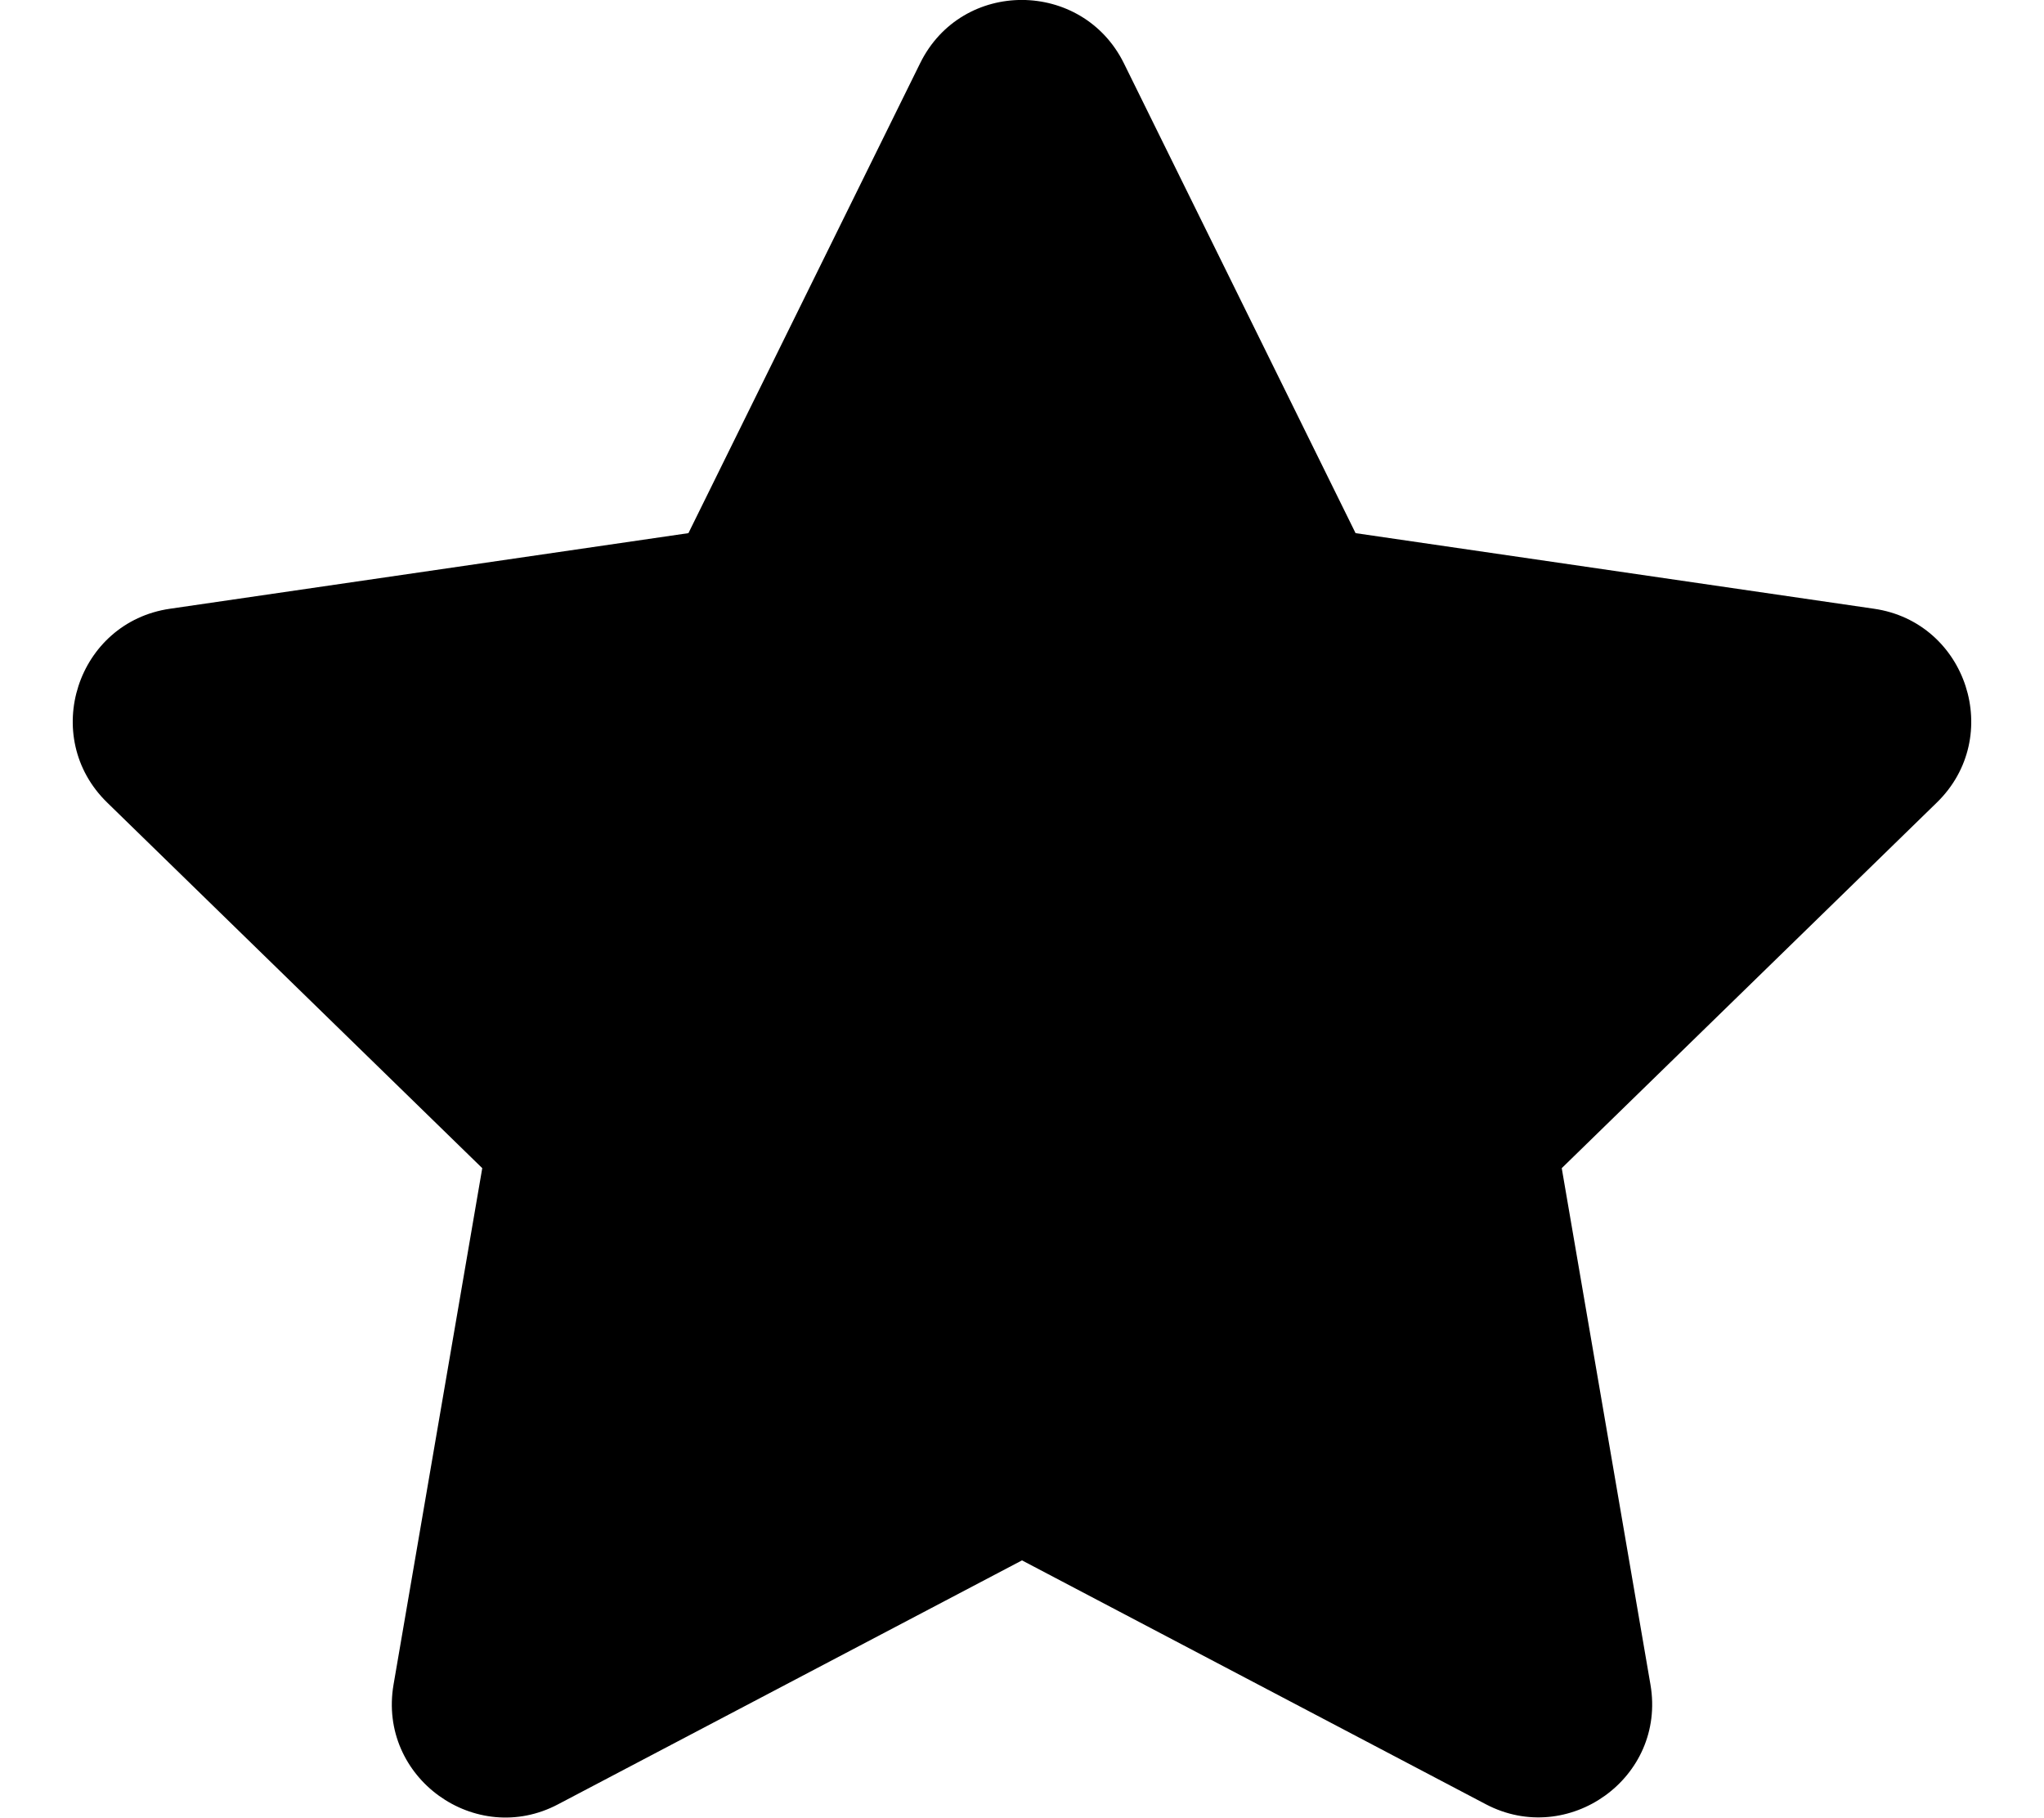
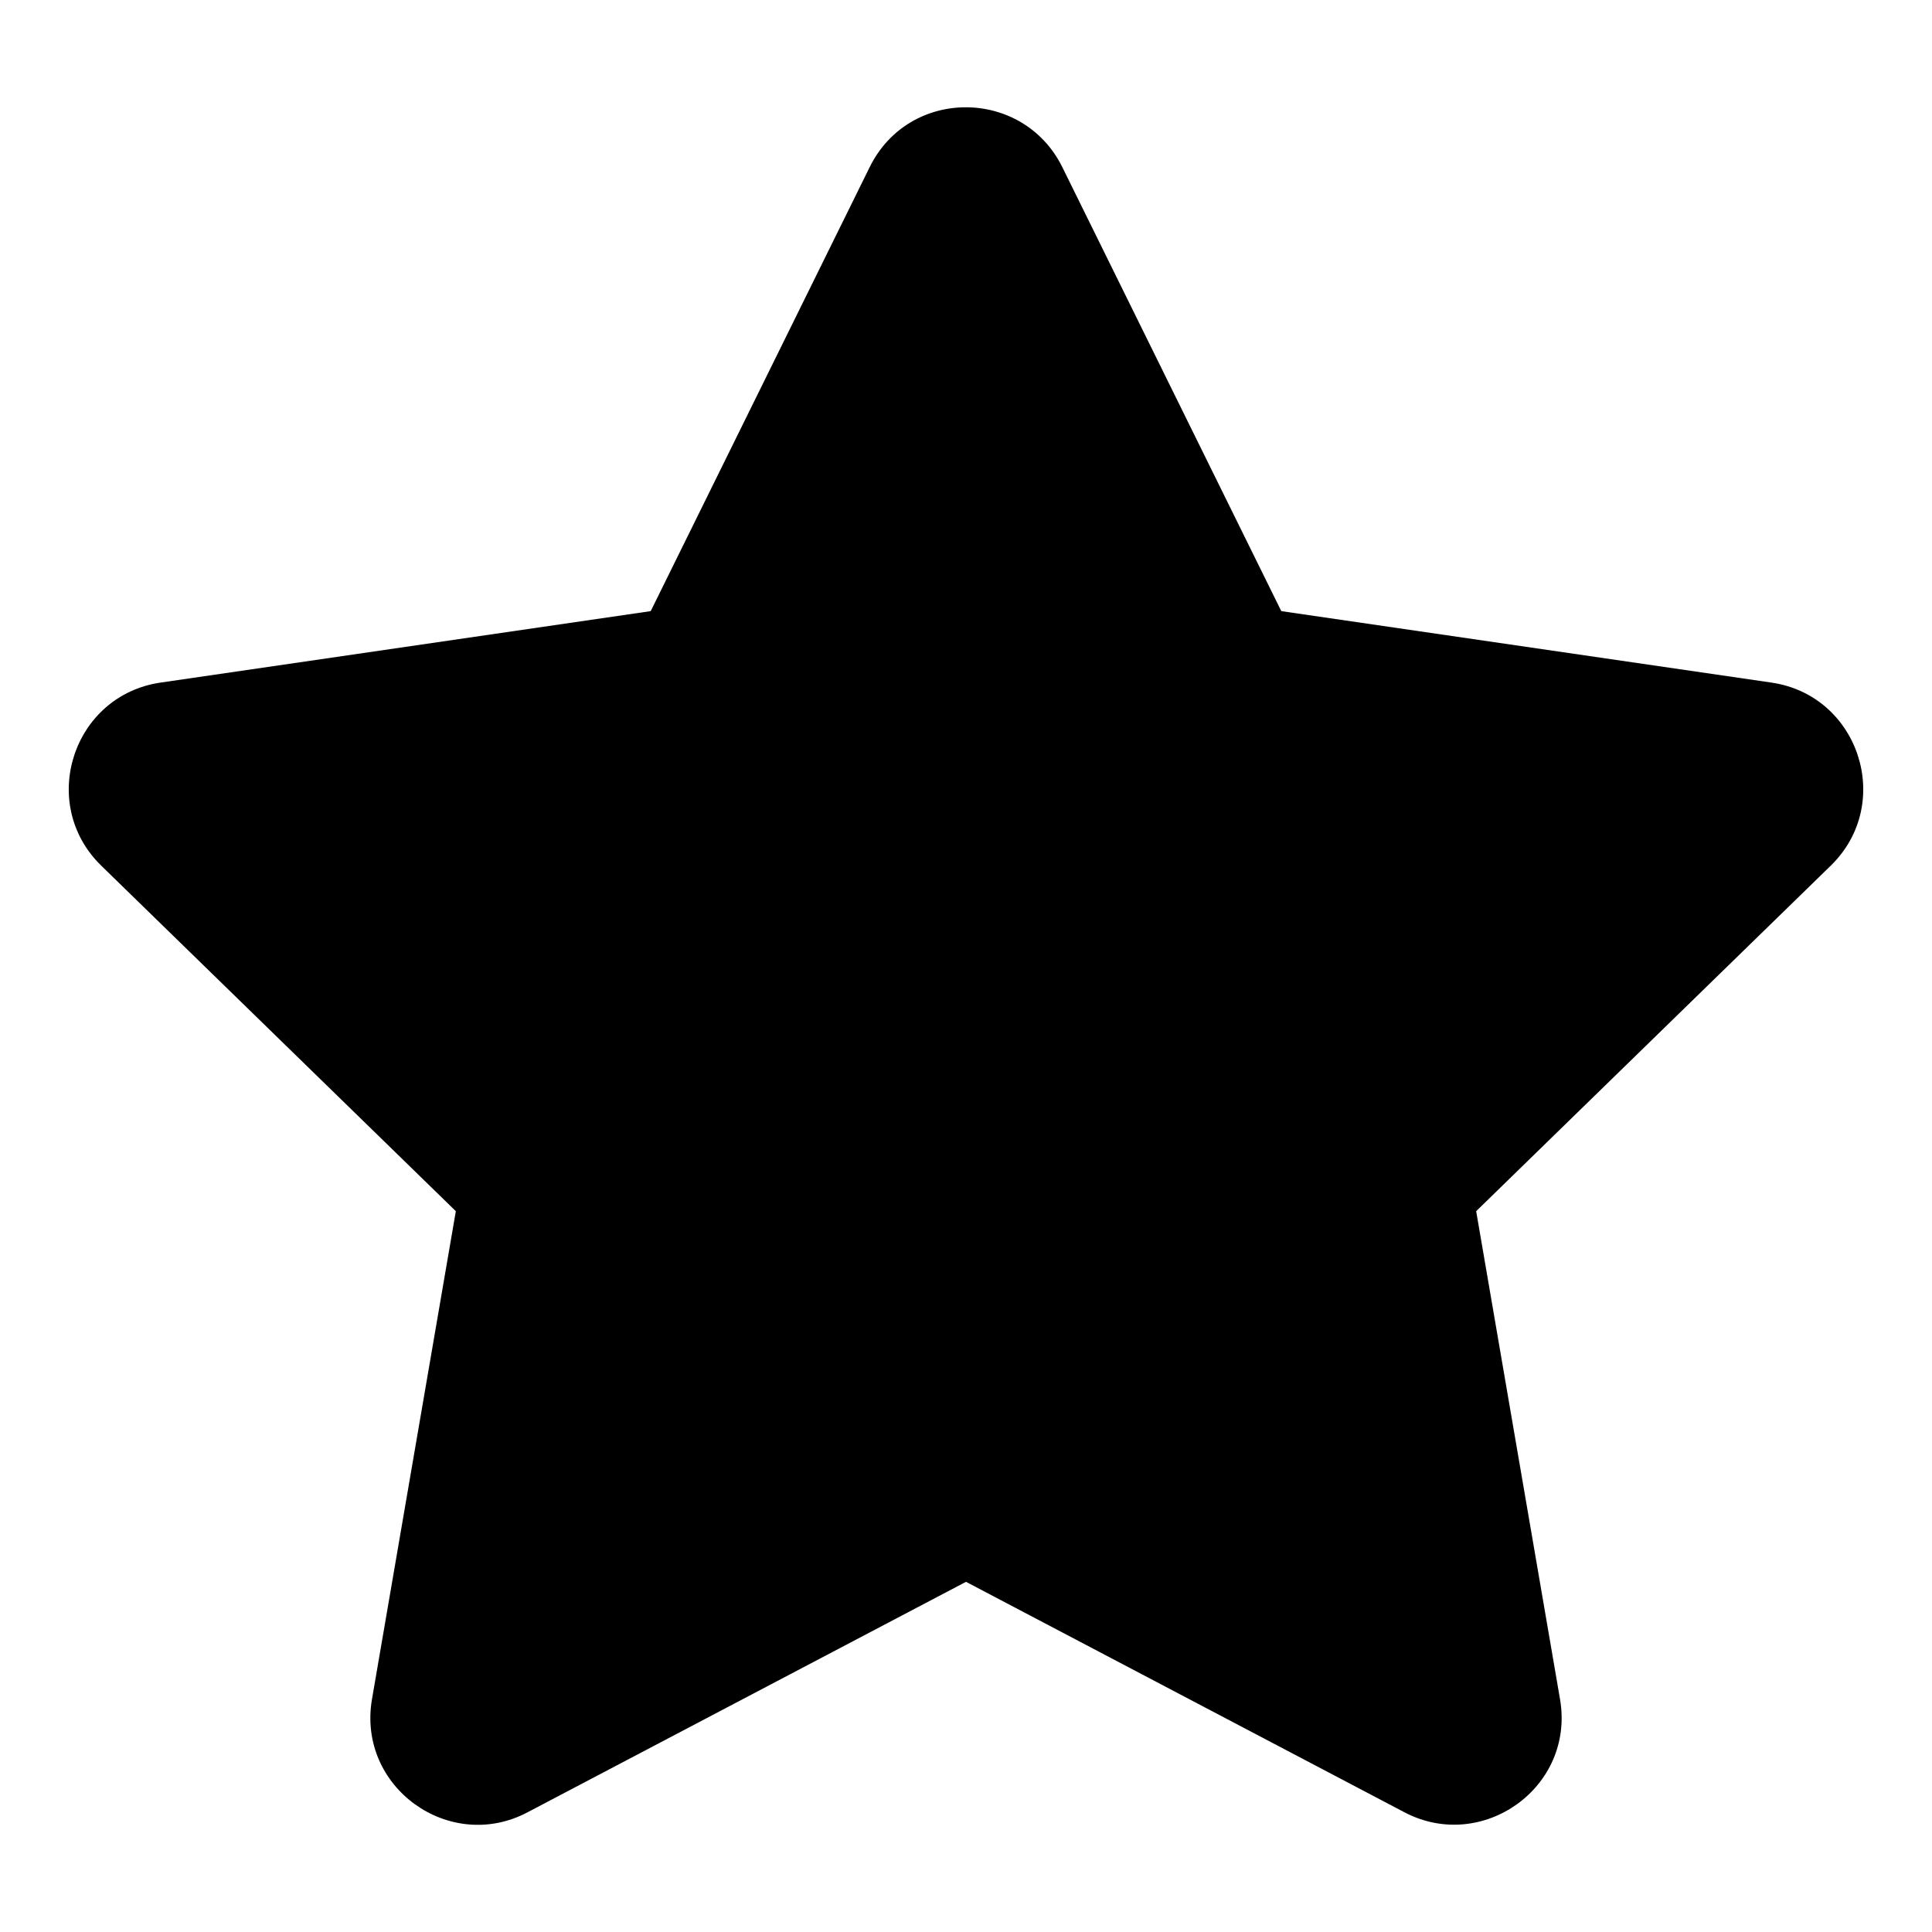
- <svg xmlns="http://www.w3.org/2000/svg" aria-hidden="true" focusable="false" data-prefix="fas" data-icon="star" class="svg-inline--fa fa-star fa-w-10" role="img" viewBox="0 0 576 512">
+ <svg xmlns="http://www.w3.org/2000/svg" aria-hidden="true" focusable="false" data-prefix="fas" data-icon="star" class="svg-inline--fa fa-star fa-w-10" role="img" viewBox="0 0 576 512" width="20px" height="20px">
  <path fill="currentColor" d="M259.3 17.8L194 150.2 47.9 171.5c-26.2 3.8-36.7 36.1-17.7 54.6l105.7 103-25 145.5c-4.5 26.3 23.2 46 46.4 33.7L288 439.6l130.7 68.7c23.2 12.2 50.9-7.4 46.4-33.7l-25-145.5 105.7-103c19-18.5 8.5-50.8-17.7-54.6L382 150.2 316.7 17.8c-11.7-23.6-45.6-23.9-57.4 0z" />
</svg>
